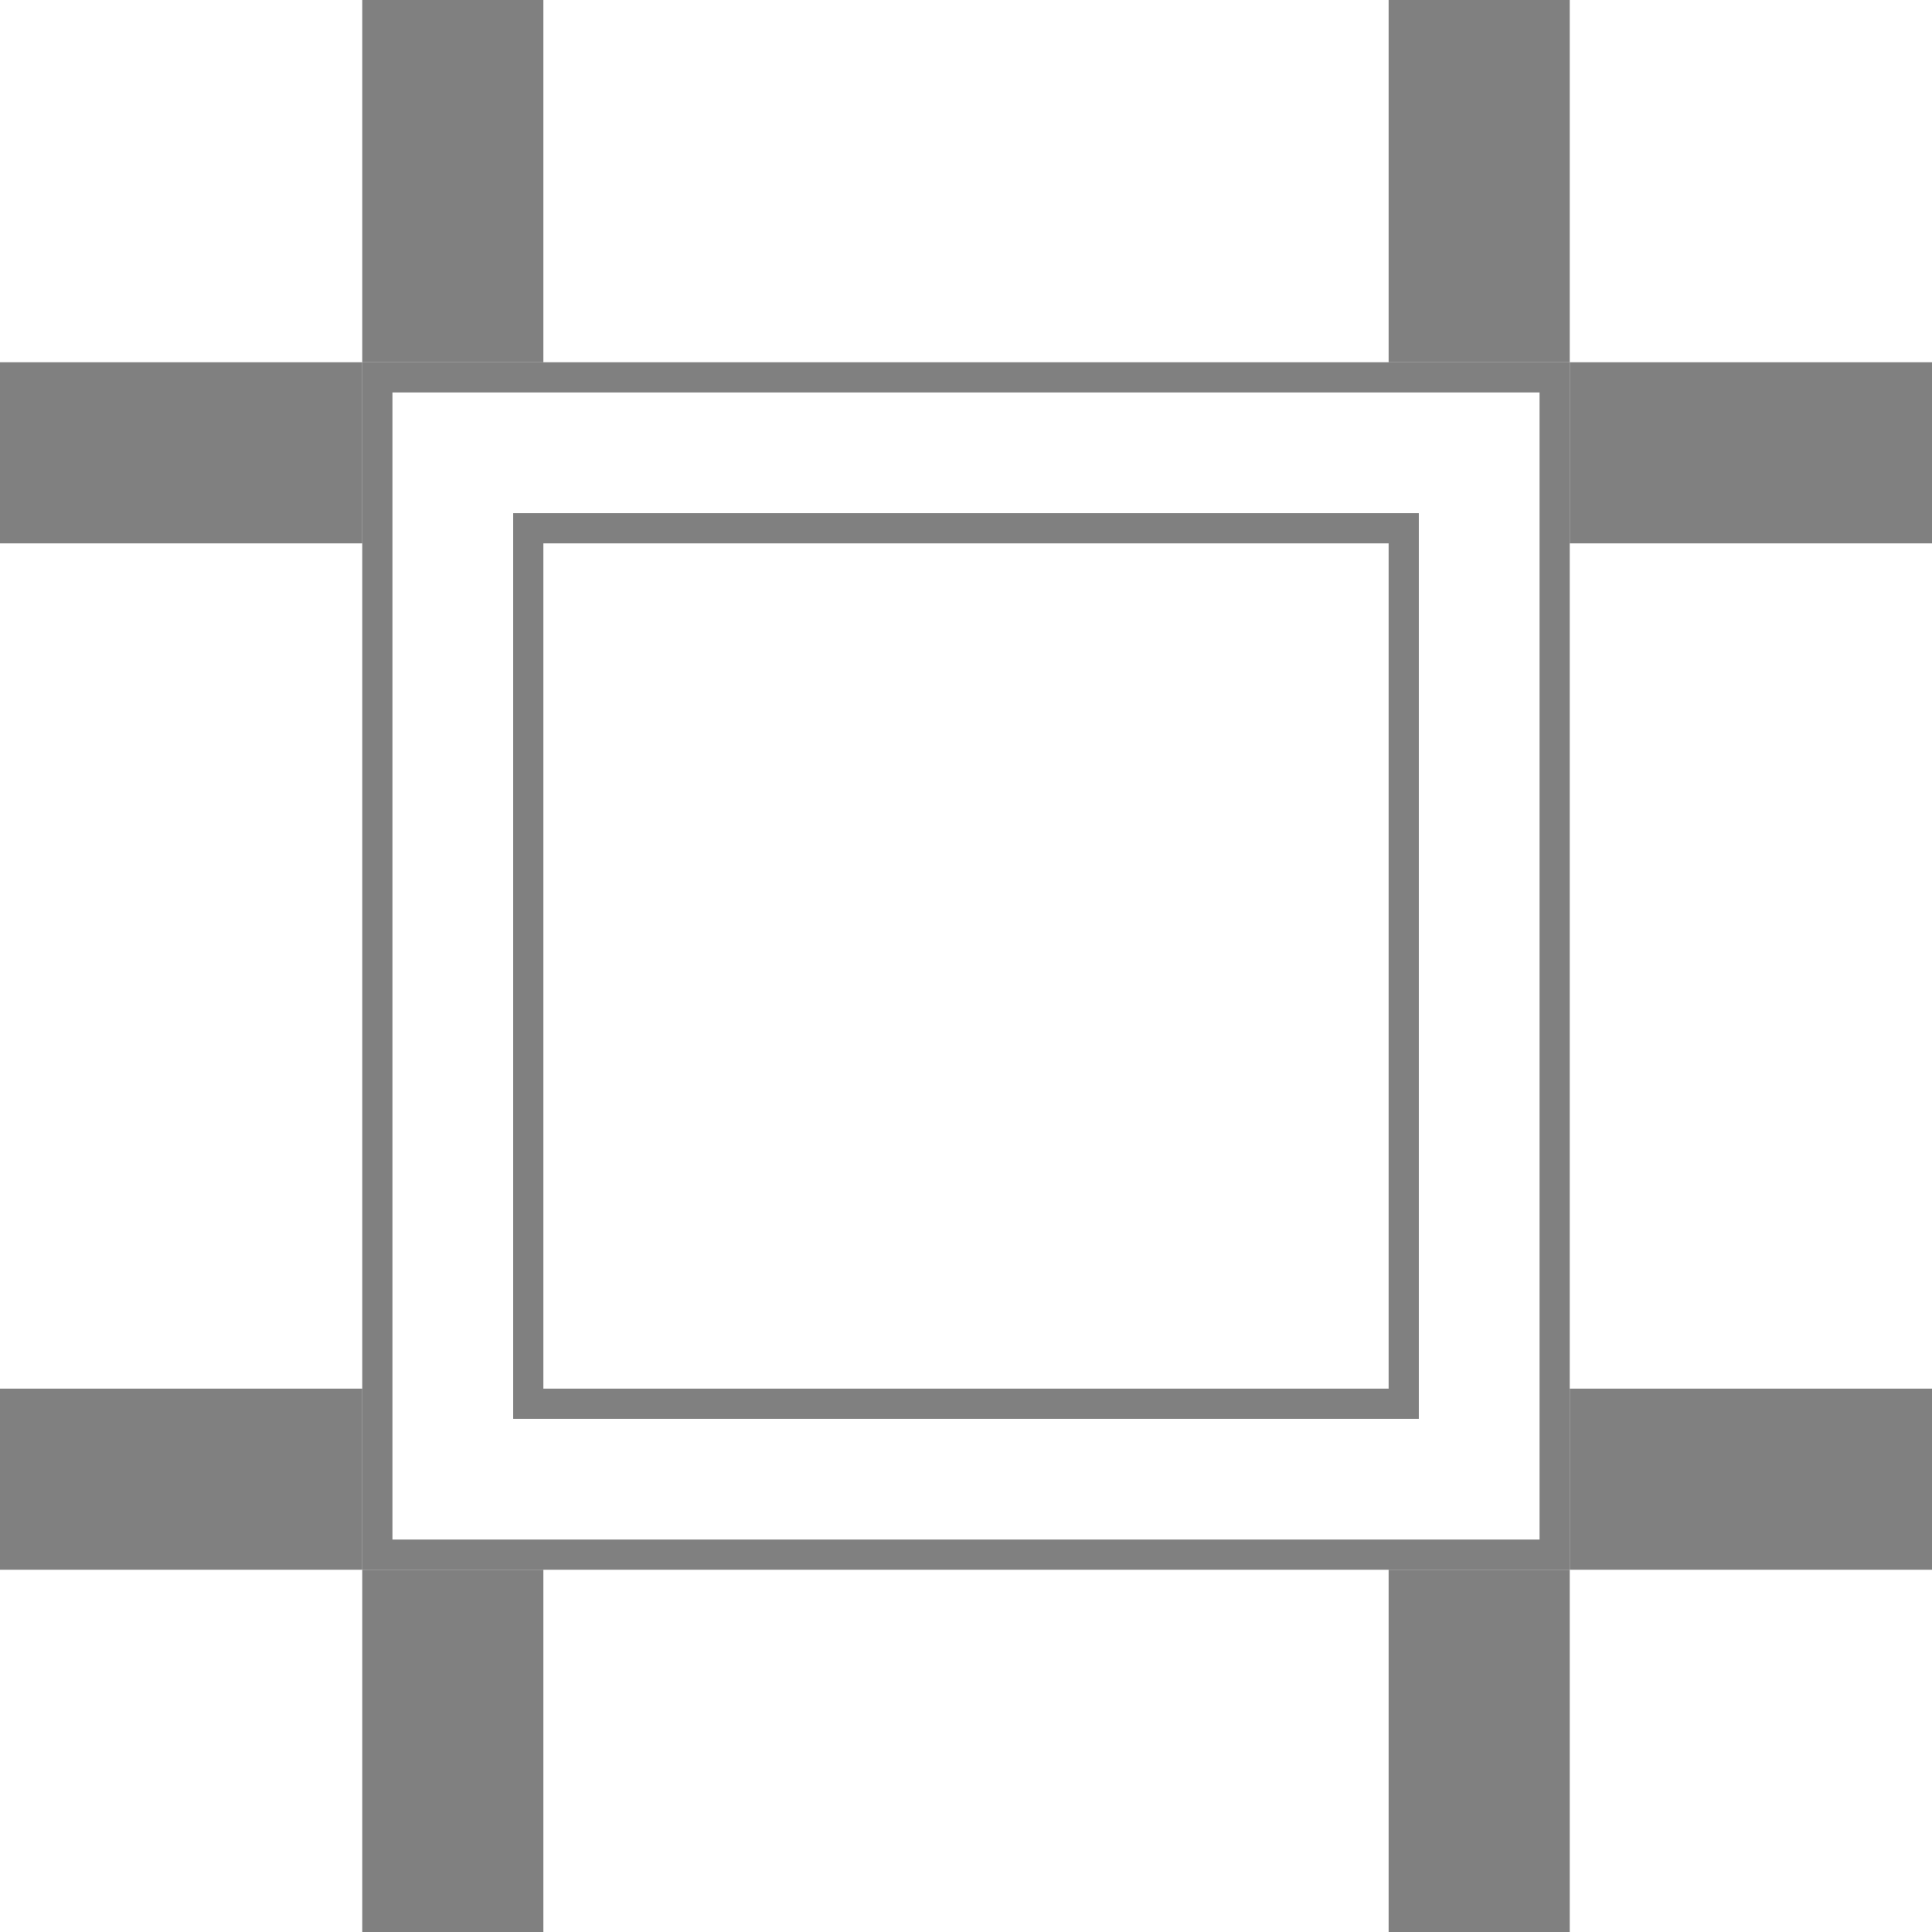
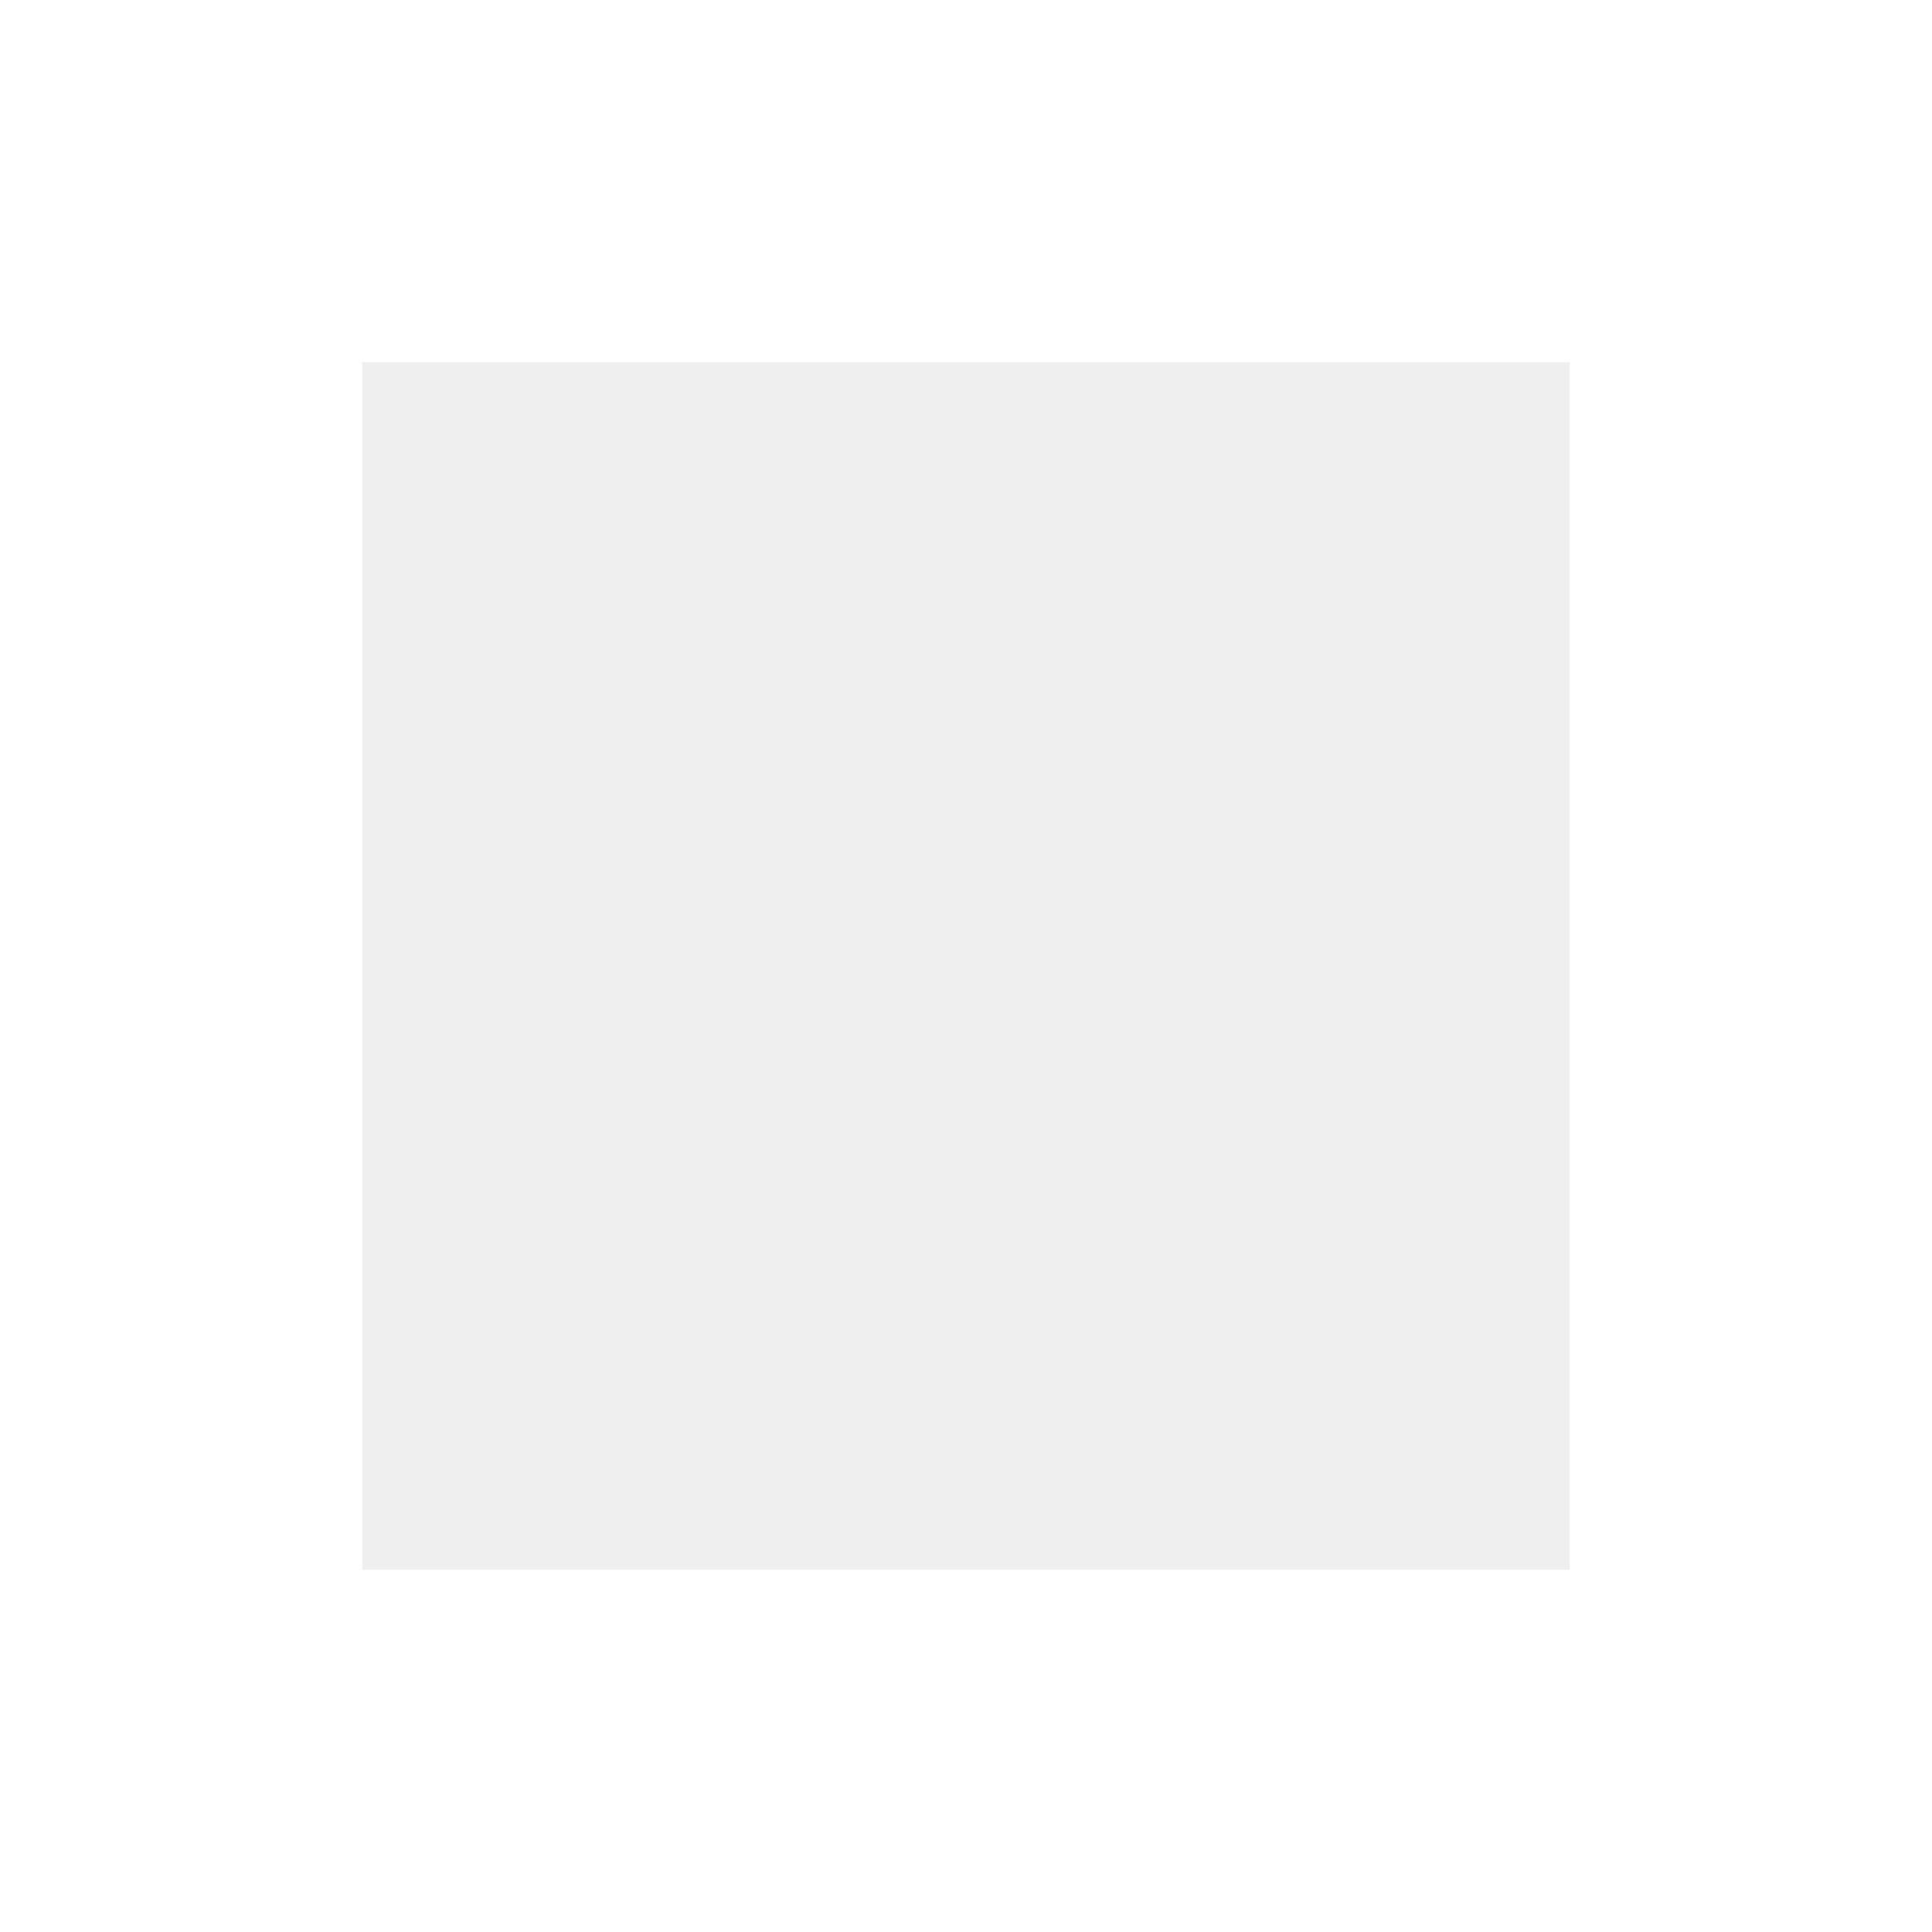
<svg xmlns="http://www.w3.org/2000/svg" width="32px" height="32px" id="svg5078" version="1.1">
  <defs id="defs5080" />
  <g id="layer1">
-     <path style="fill:none;stroke:#808080;stroke-width:3;stroke-linecap:butt;stroke-linejoin:miter;stroke-miterlimit:4;stroke-opacity:1;stroke-dasharray:none" d="m 7.5,0 0,6" id="path6171" />
-     <path id="path6173" d="m 24.5,0 0,6" style="fill:none;stroke:#808080;stroke-width:3;stroke-linecap:butt;stroke-linejoin:miter;stroke-miterlimit:4;stroke-opacity:1;stroke-dasharray:none" />
-     <path style="fill:none;stroke:#808080;stroke-width:3;stroke-linecap:butt;stroke-linejoin:miter;stroke-miterlimit:4;stroke-opacity:1;stroke-dasharray:none" d="m 7.5,26 0,6" id="path6175" />
-     <path id="path6177" d="m 24.5,26 0,6" style="fill:none;stroke:#808080;stroke-width:3;stroke-linecap:butt;stroke-linejoin:miter;stroke-miterlimit:4;stroke-opacity:1;stroke-dasharray:none" />
-     <path id="path6187" d="m 6,7.5 -6,0" style="fill:none;stroke:#808080;stroke-width:3;stroke-linecap:butt;stroke-linejoin:miter;stroke-miterlimit:4;stroke-opacity:1;stroke-dasharray:none" />
-     <path style="fill:none;stroke:#808080;stroke-width:3;stroke-linecap:butt;stroke-linejoin:miter;stroke-miterlimit:4;stroke-opacity:1;stroke-dasharray:none" d="m 32,7.5 -6,0" id="path6189" />
-     <path id="path6191" d="m 32,24.5 -6,0" style="fill:none;stroke:#808080;stroke-width:3;stroke-linecap:butt;stroke-linejoin:miter;stroke-miterlimit:4;stroke-opacity:1;stroke-dasharray:none" />
-     <path style="fill:none;stroke:#808080;stroke-width:3;stroke-linecap:butt;stroke-linejoin:miter;stroke-miterlimit:4;stroke-opacity:1;stroke-dasharray:none" d="m 6,24.5 -6,0" id="path6193" />
-     <path style="fill:none;stroke:#808080;stroke-width:0.5;stroke-linecap:butt;stroke-linejoin:miter;stroke-miterlimit:4;stroke-opacity:1;stroke-dasharray:none" d="m 6.25,6.25 19.5,0 0,19.5 -19.5,0 z" id="path6195" />
-     <path id="path6197" d="m 8.75,8.75 14.5,0 0,14.5 -14.5,0 z" style="fill:none;stroke:#808080;stroke-width:0.5;stroke-linecap:butt;stroke-linejoin:miter;stroke-miterlimit:4;stroke-opacity:1;stroke-dasharray:none" />
+     <rect style="opacity:1;fill:#000000;fill-opacity:0.063;stroke:#404040;stroke-width:0;stroke-miterlimit:4;stroke-dasharray:none;stroke-opacity:0" id="rect4779" width="20" height="20" x="6" y="6" />
  </g>
</svg>
